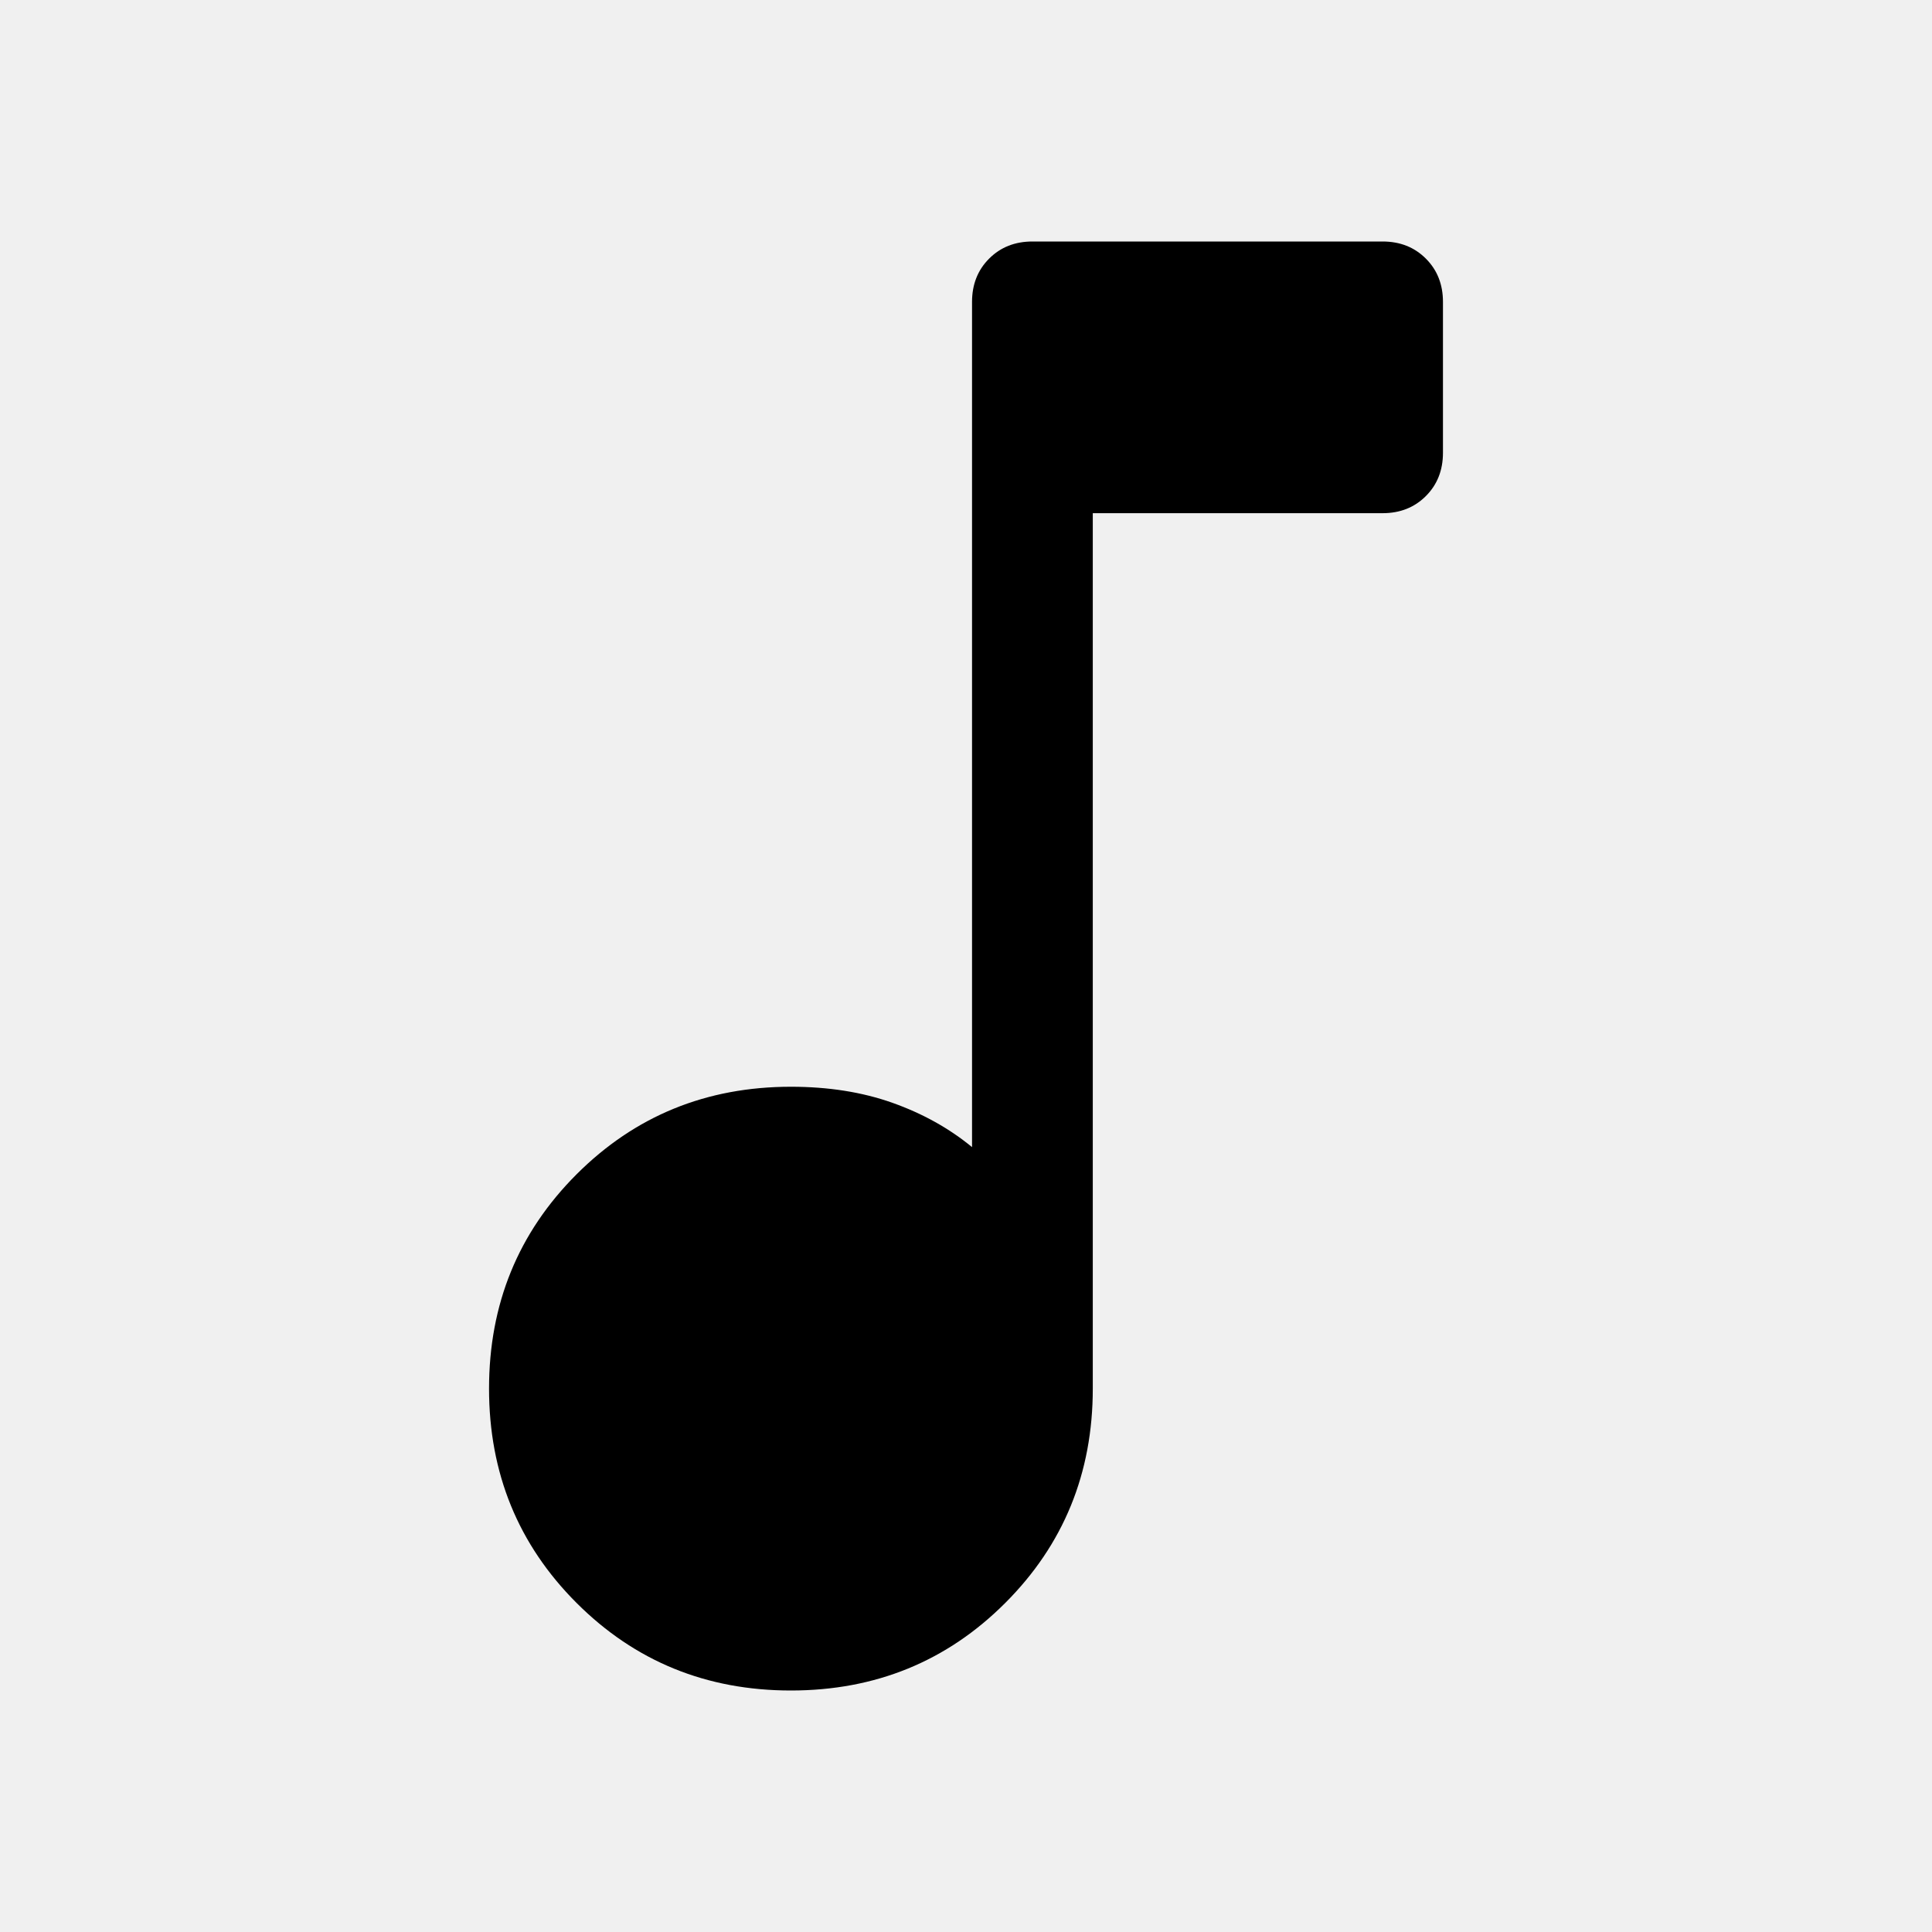
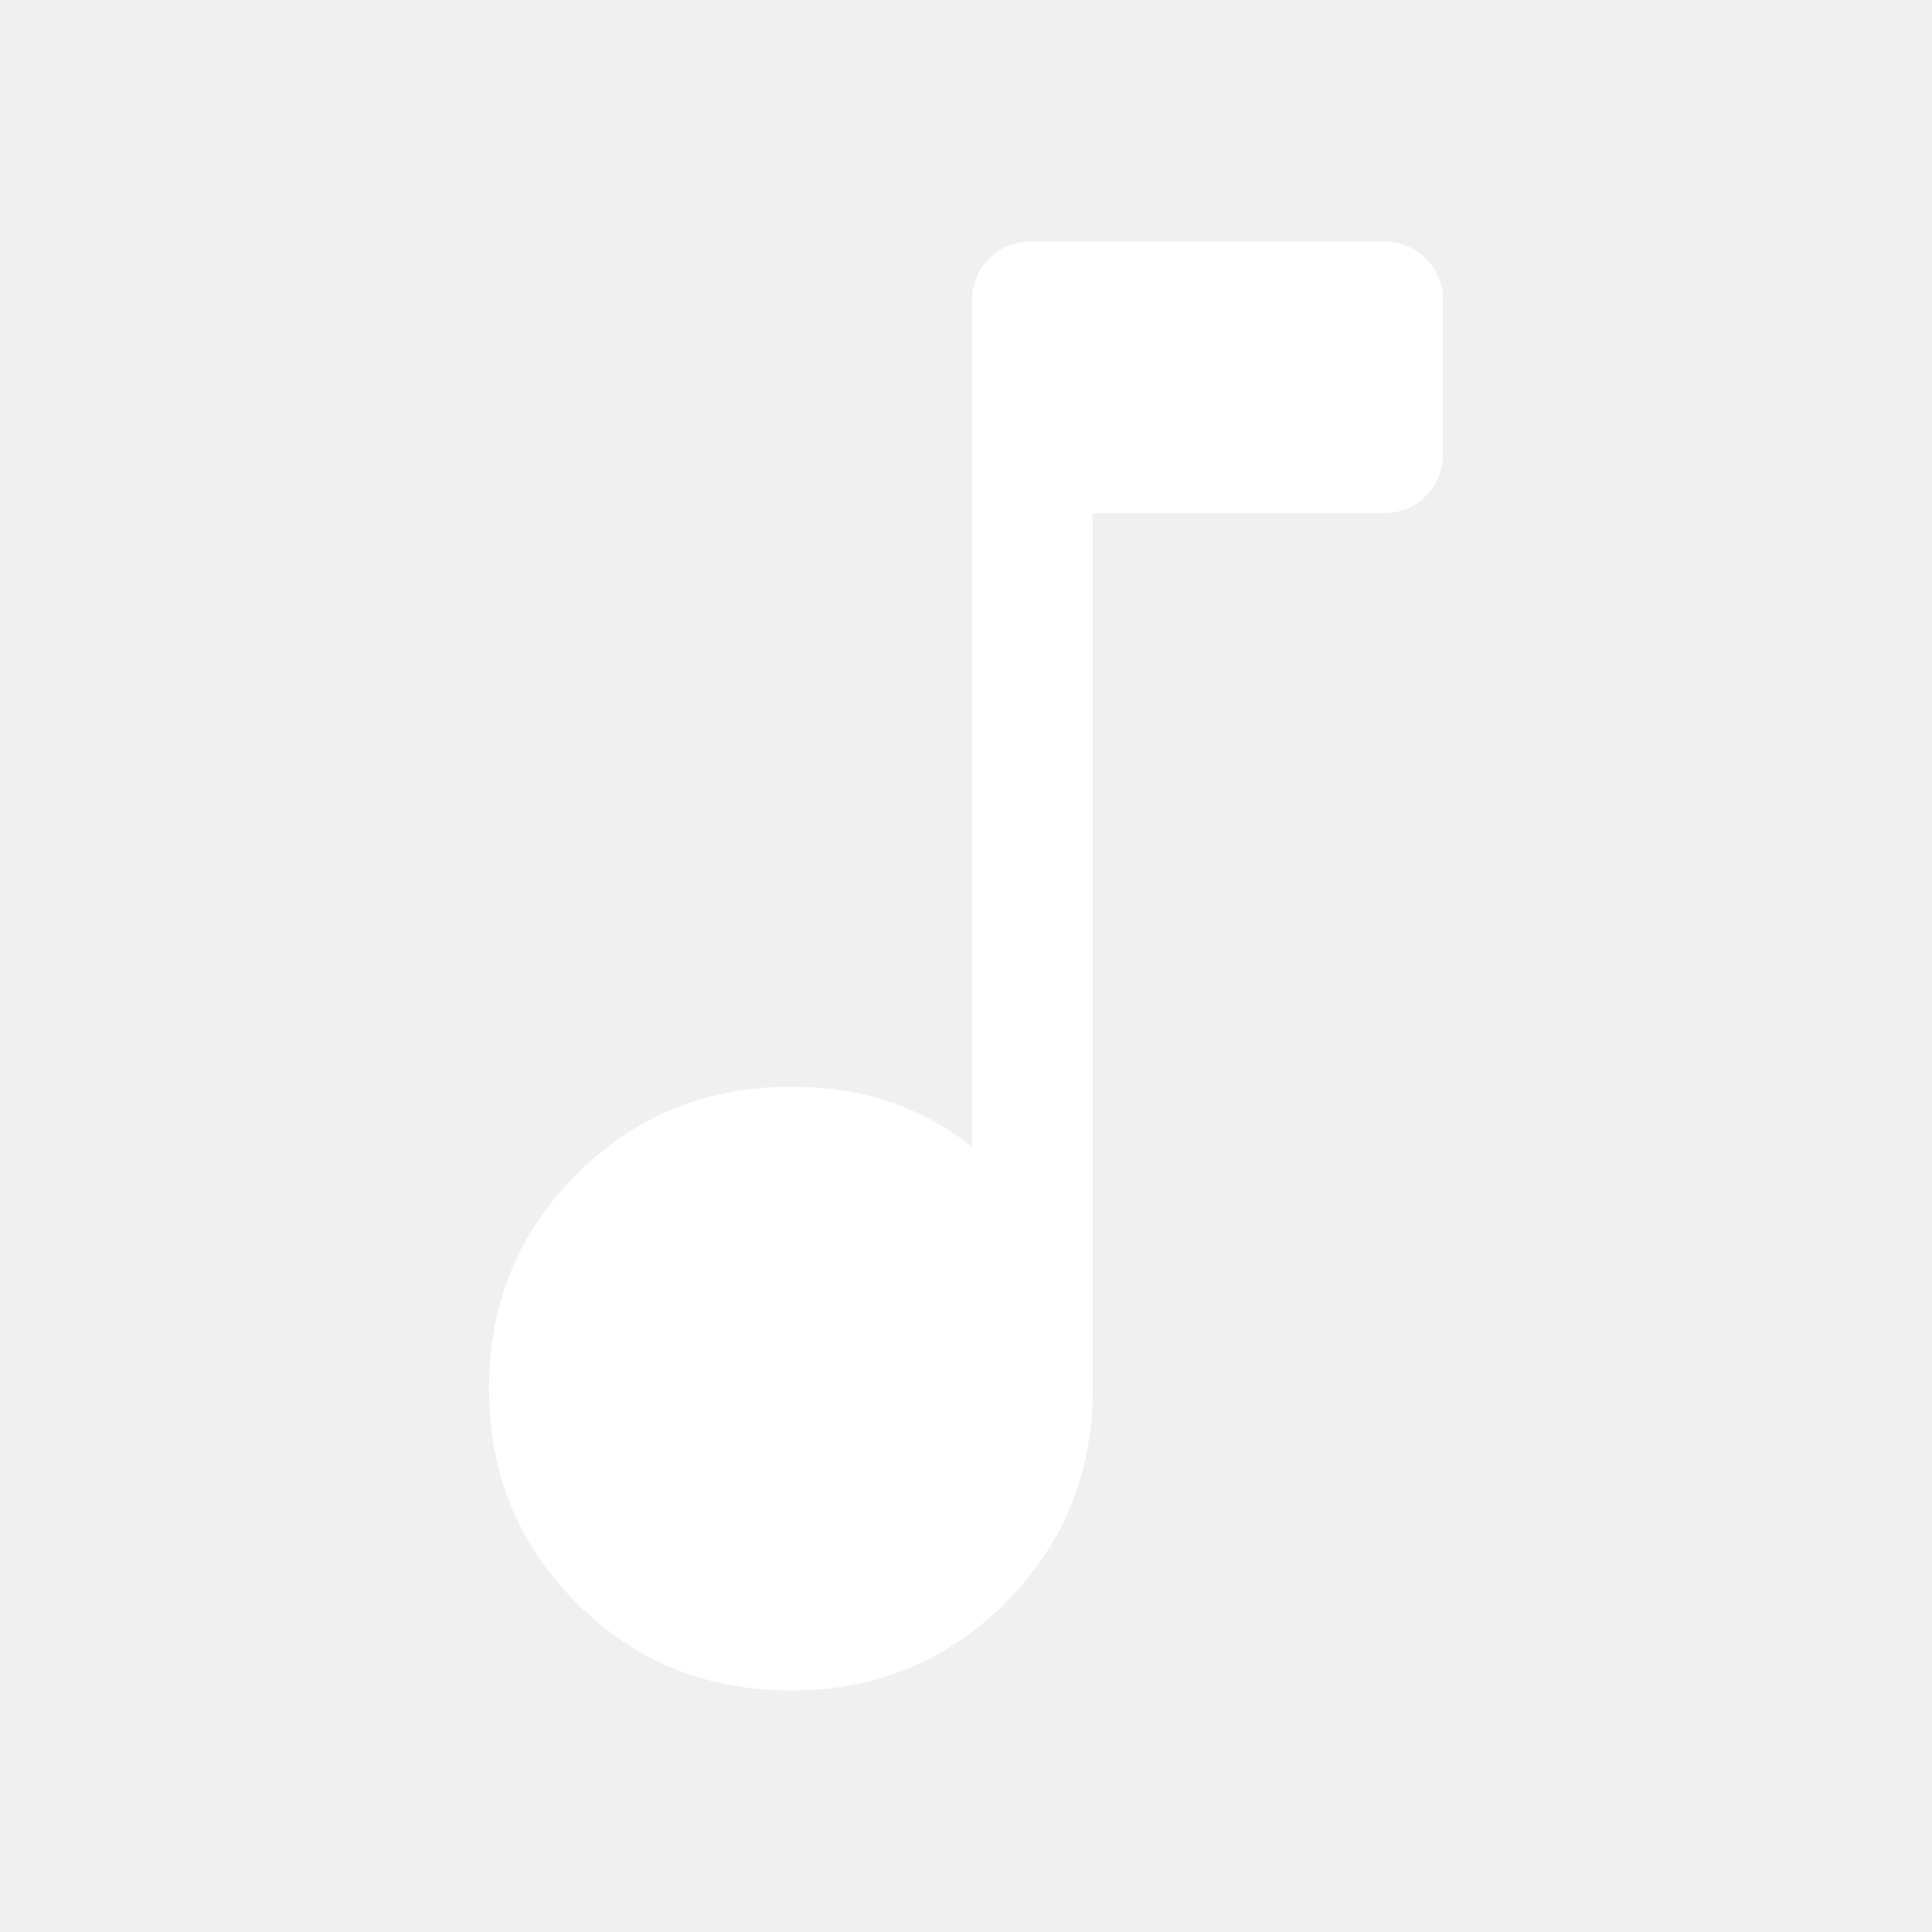
- <svg xmlns="http://www.w3.org/2000/svg" height="48" viewBox="0 -960 960 960" width="48">
+ <svg xmlns="http://www.w3.org/2000/svg" fill="#FFFFFF" height="48" viewBox="0 -960 960 960" width="48">
  <path d="M393-120q-63 0-106.5-43.5T243-270q0-63 43.5-106.5T393-420q28 0 50.5 8t39.5 22v-420q0-13 8.5-21.5T513-840h174q13 0 21.5 8.5T717-810v75q0 13-8.5 21.5T687-705H543v435q0 63-43.5 106.5T393-120Z" />
</svg>
